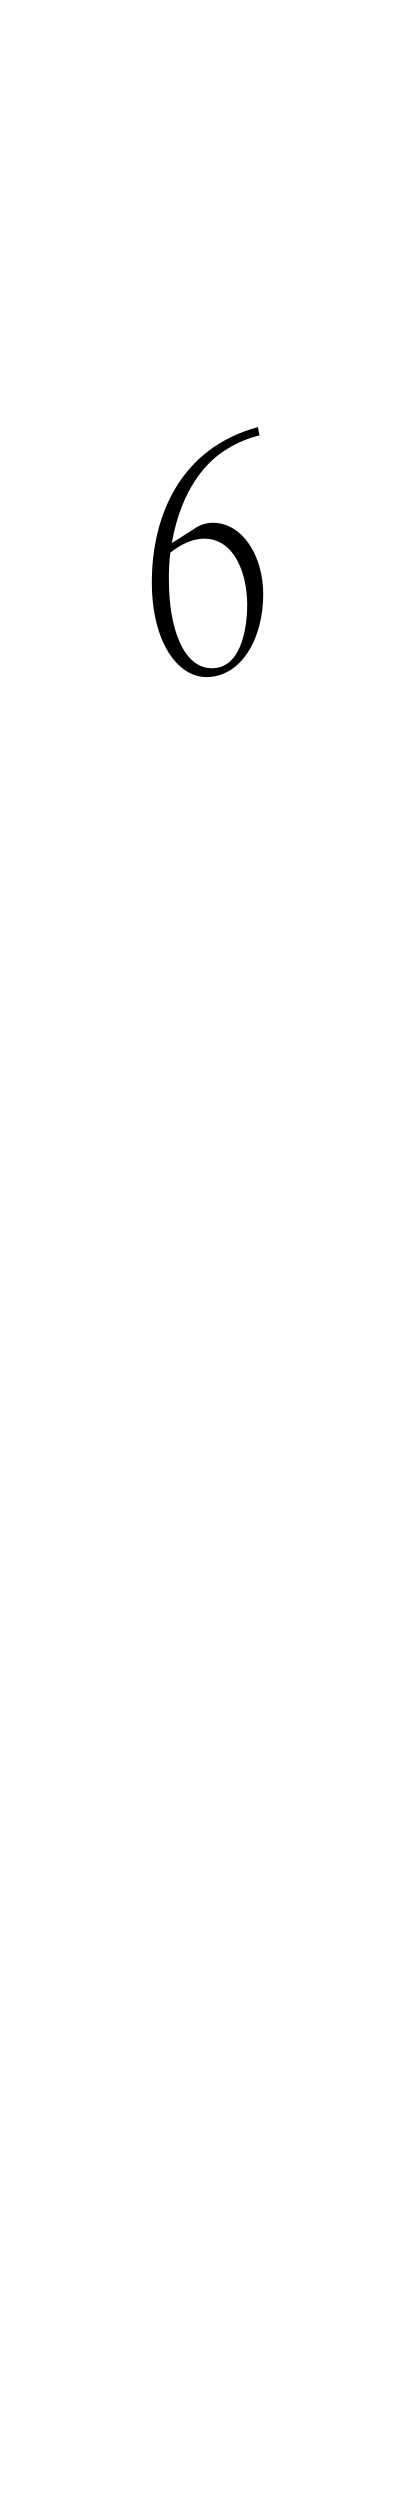
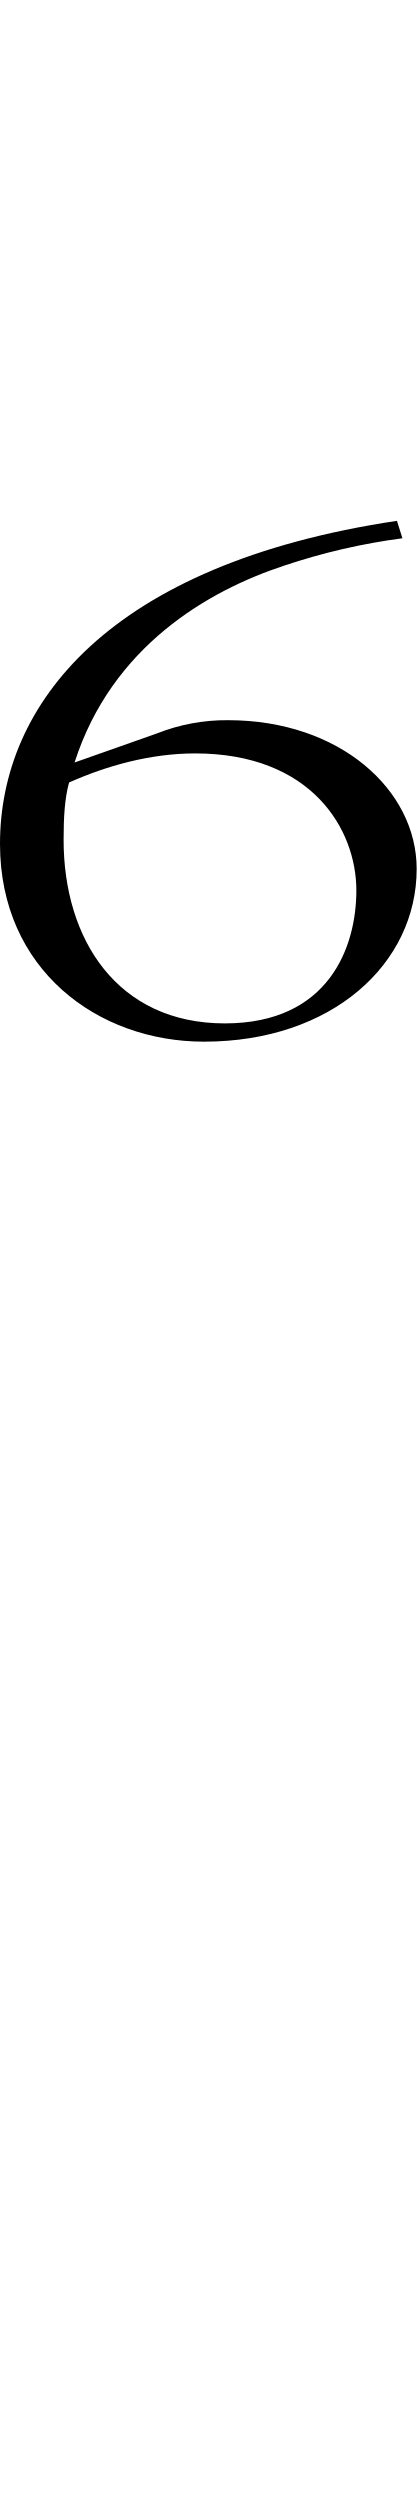
<svg xmlns="http://www.w3.org/2000/svg" id="图层_1" data-name="图层 1" viewBox="0 0 200 1200">
-   <path d="M93,254a15.26,15.26,0,0,1,9.14-3.06c14.36,0,24.21,16.08,24.21,34.25,0,21.82-10.84,39.81-27.3,39.81-13.65,0-26.17-16.65-26.17-45.55,0-32.14,13.93-64.48,50.93-74.44l.71,4a53.07,53.07,0,0,0-15.2,6.32c-9.71,5.74-22.09,18.56-26.87,45.35ZM81.78,265.26a90.58,90.58,0,0,0-.7,13.21c0,23,6.89,42.29,20.68,42.29,13.37,0,16.89-17.61,16.89-30.62,0-14.16-5.77-31.57-20.69-31.57C92.19,258.57,86.57,261.44,81.78,265.26Z" />
+   <path d="M75.26,352.07a90.58,90.58,0,0,1,34.21-6.38c53.69,0,90.53,33.5,90.53,71.38C200,462.52,159.47,500,97.89,500,46.84,500,0,465.31,0,405.1c0-67,52.1-134.37,190.53-155.1l2.63,8.37a302.37,302.37,0,0,0-56.84,13.16C100,283.49,53.68,310.21,35.79,366ZM33.16,375.6c-2.11,7.57-2.63,16.74-2.63,27.51,0,47.85,25.79,88.12,77.37,88.12,50,0,63.15-36.69,63.15-63.8,0-29.5-21.58-65.79-77.37-65.79C72.1,361.64,51.05,367.62,33.16,375.6Z" />
</svg>
